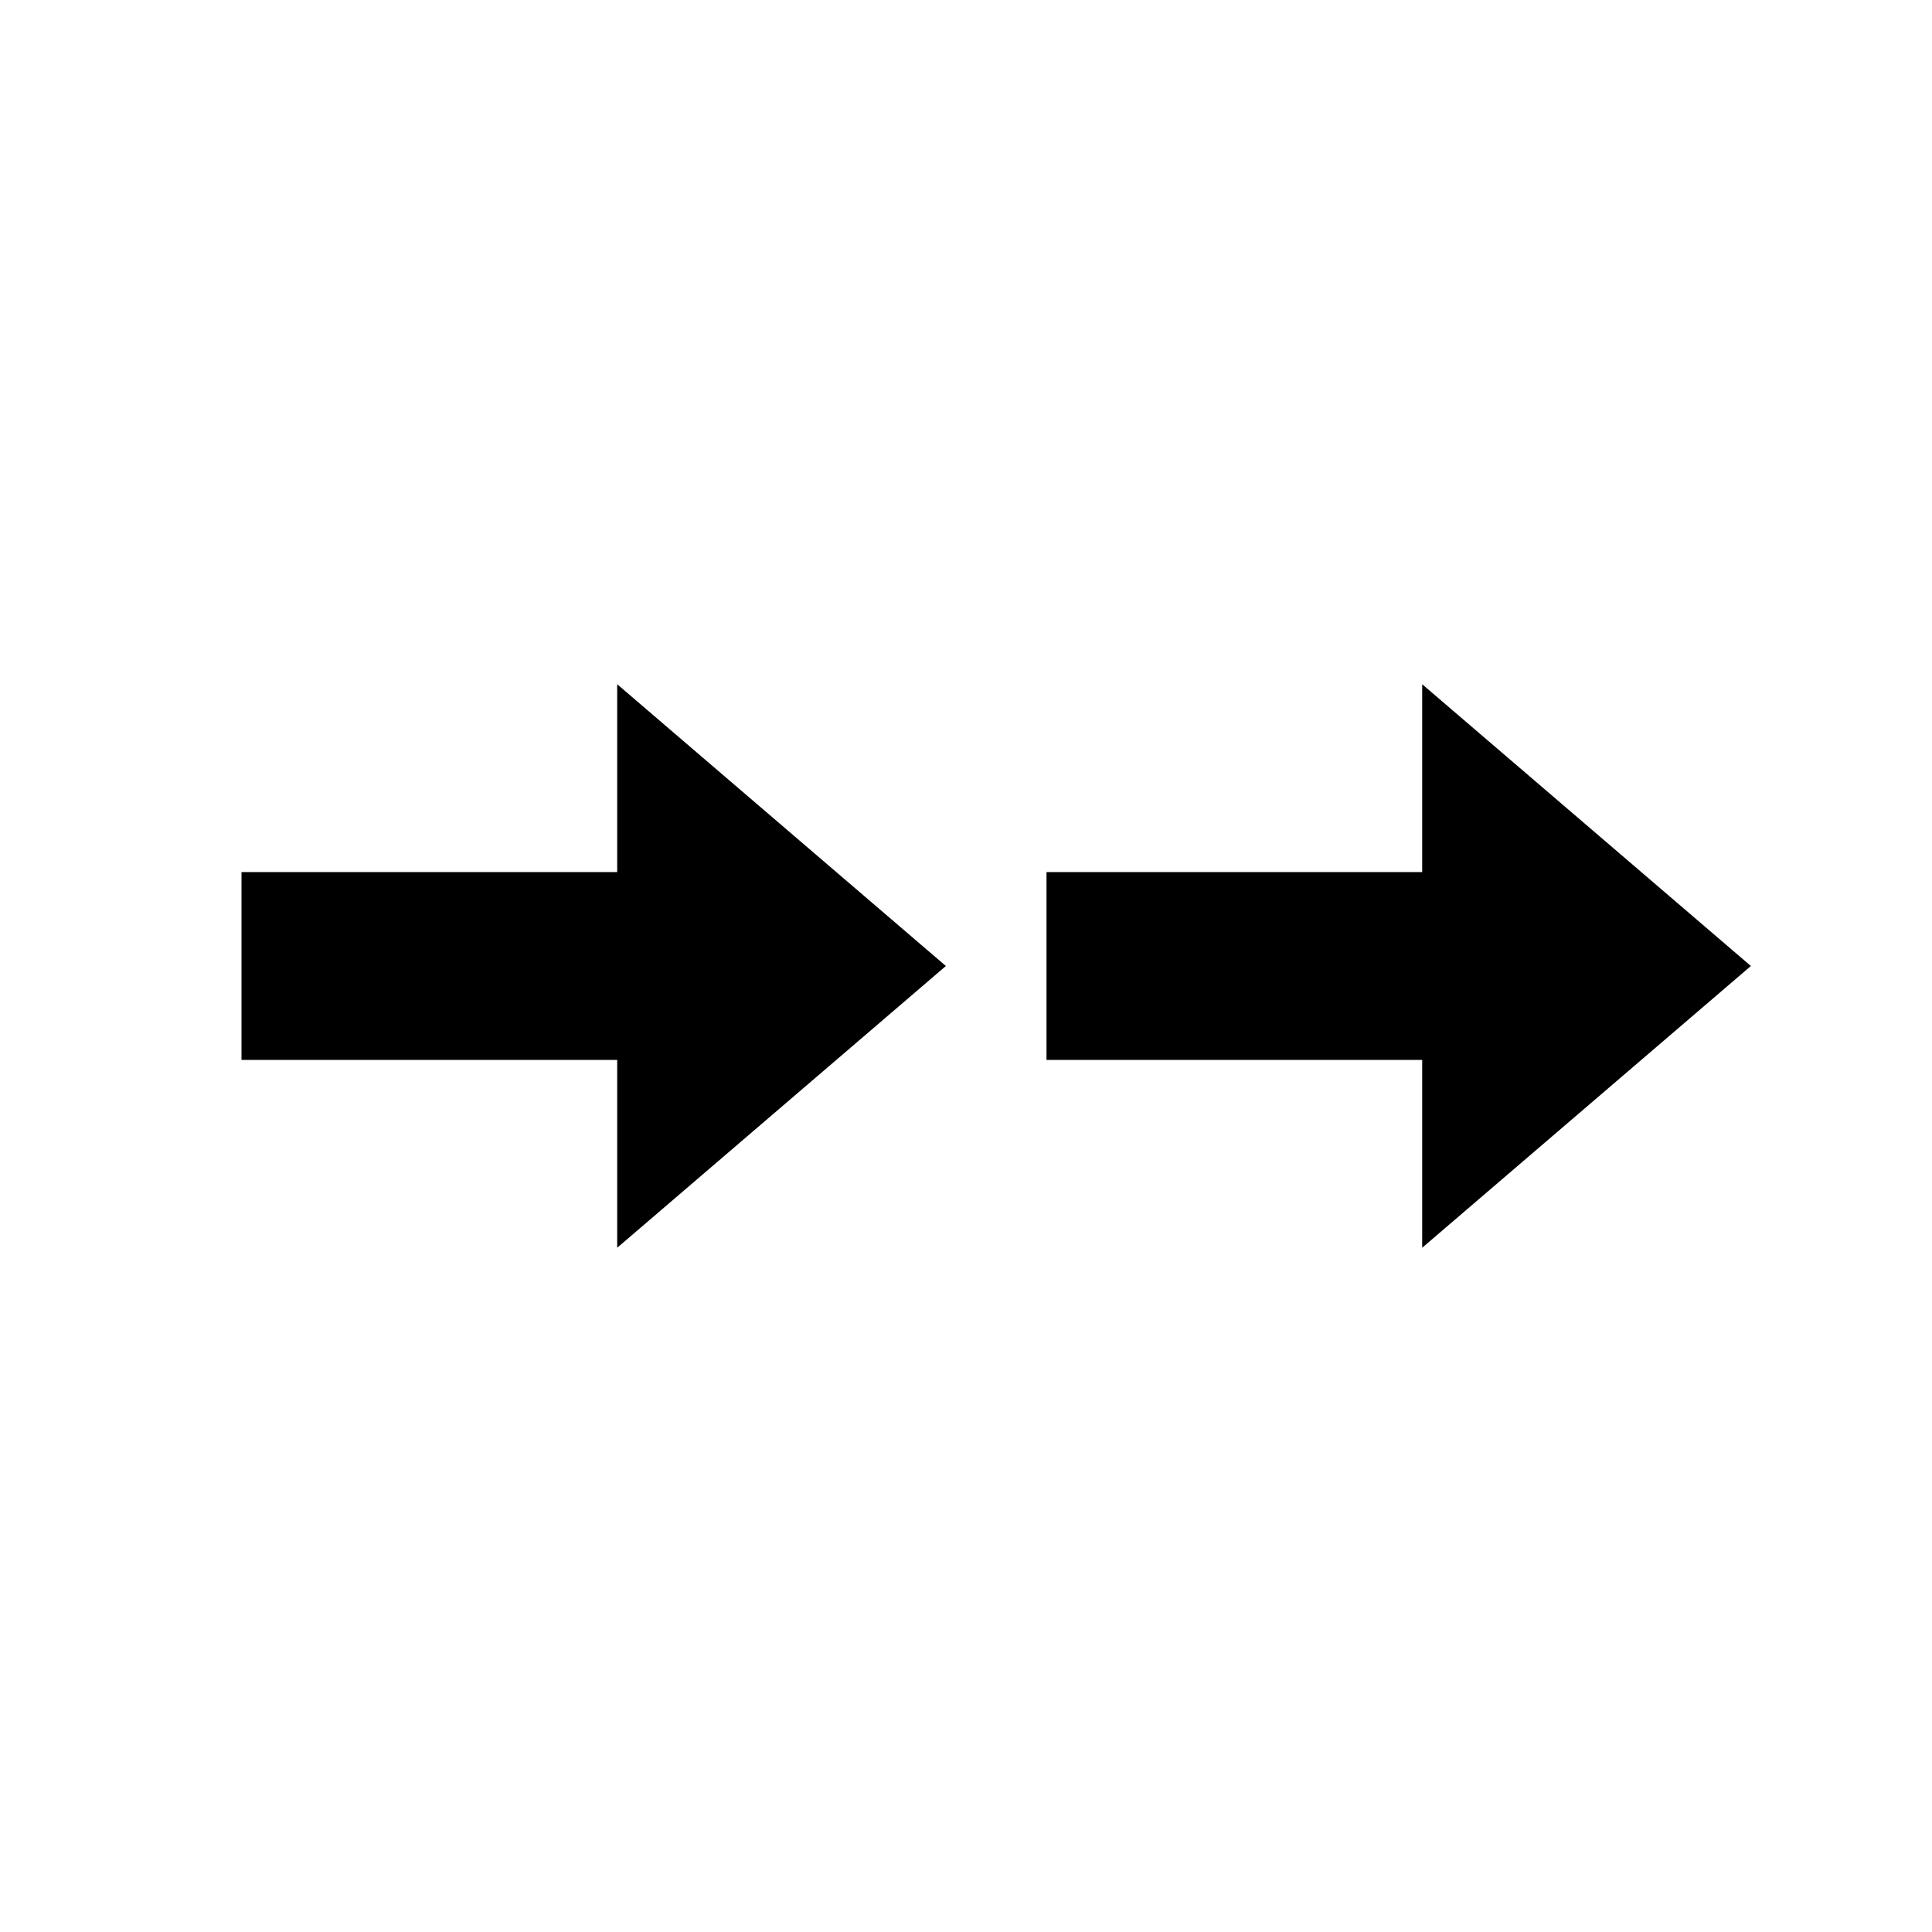
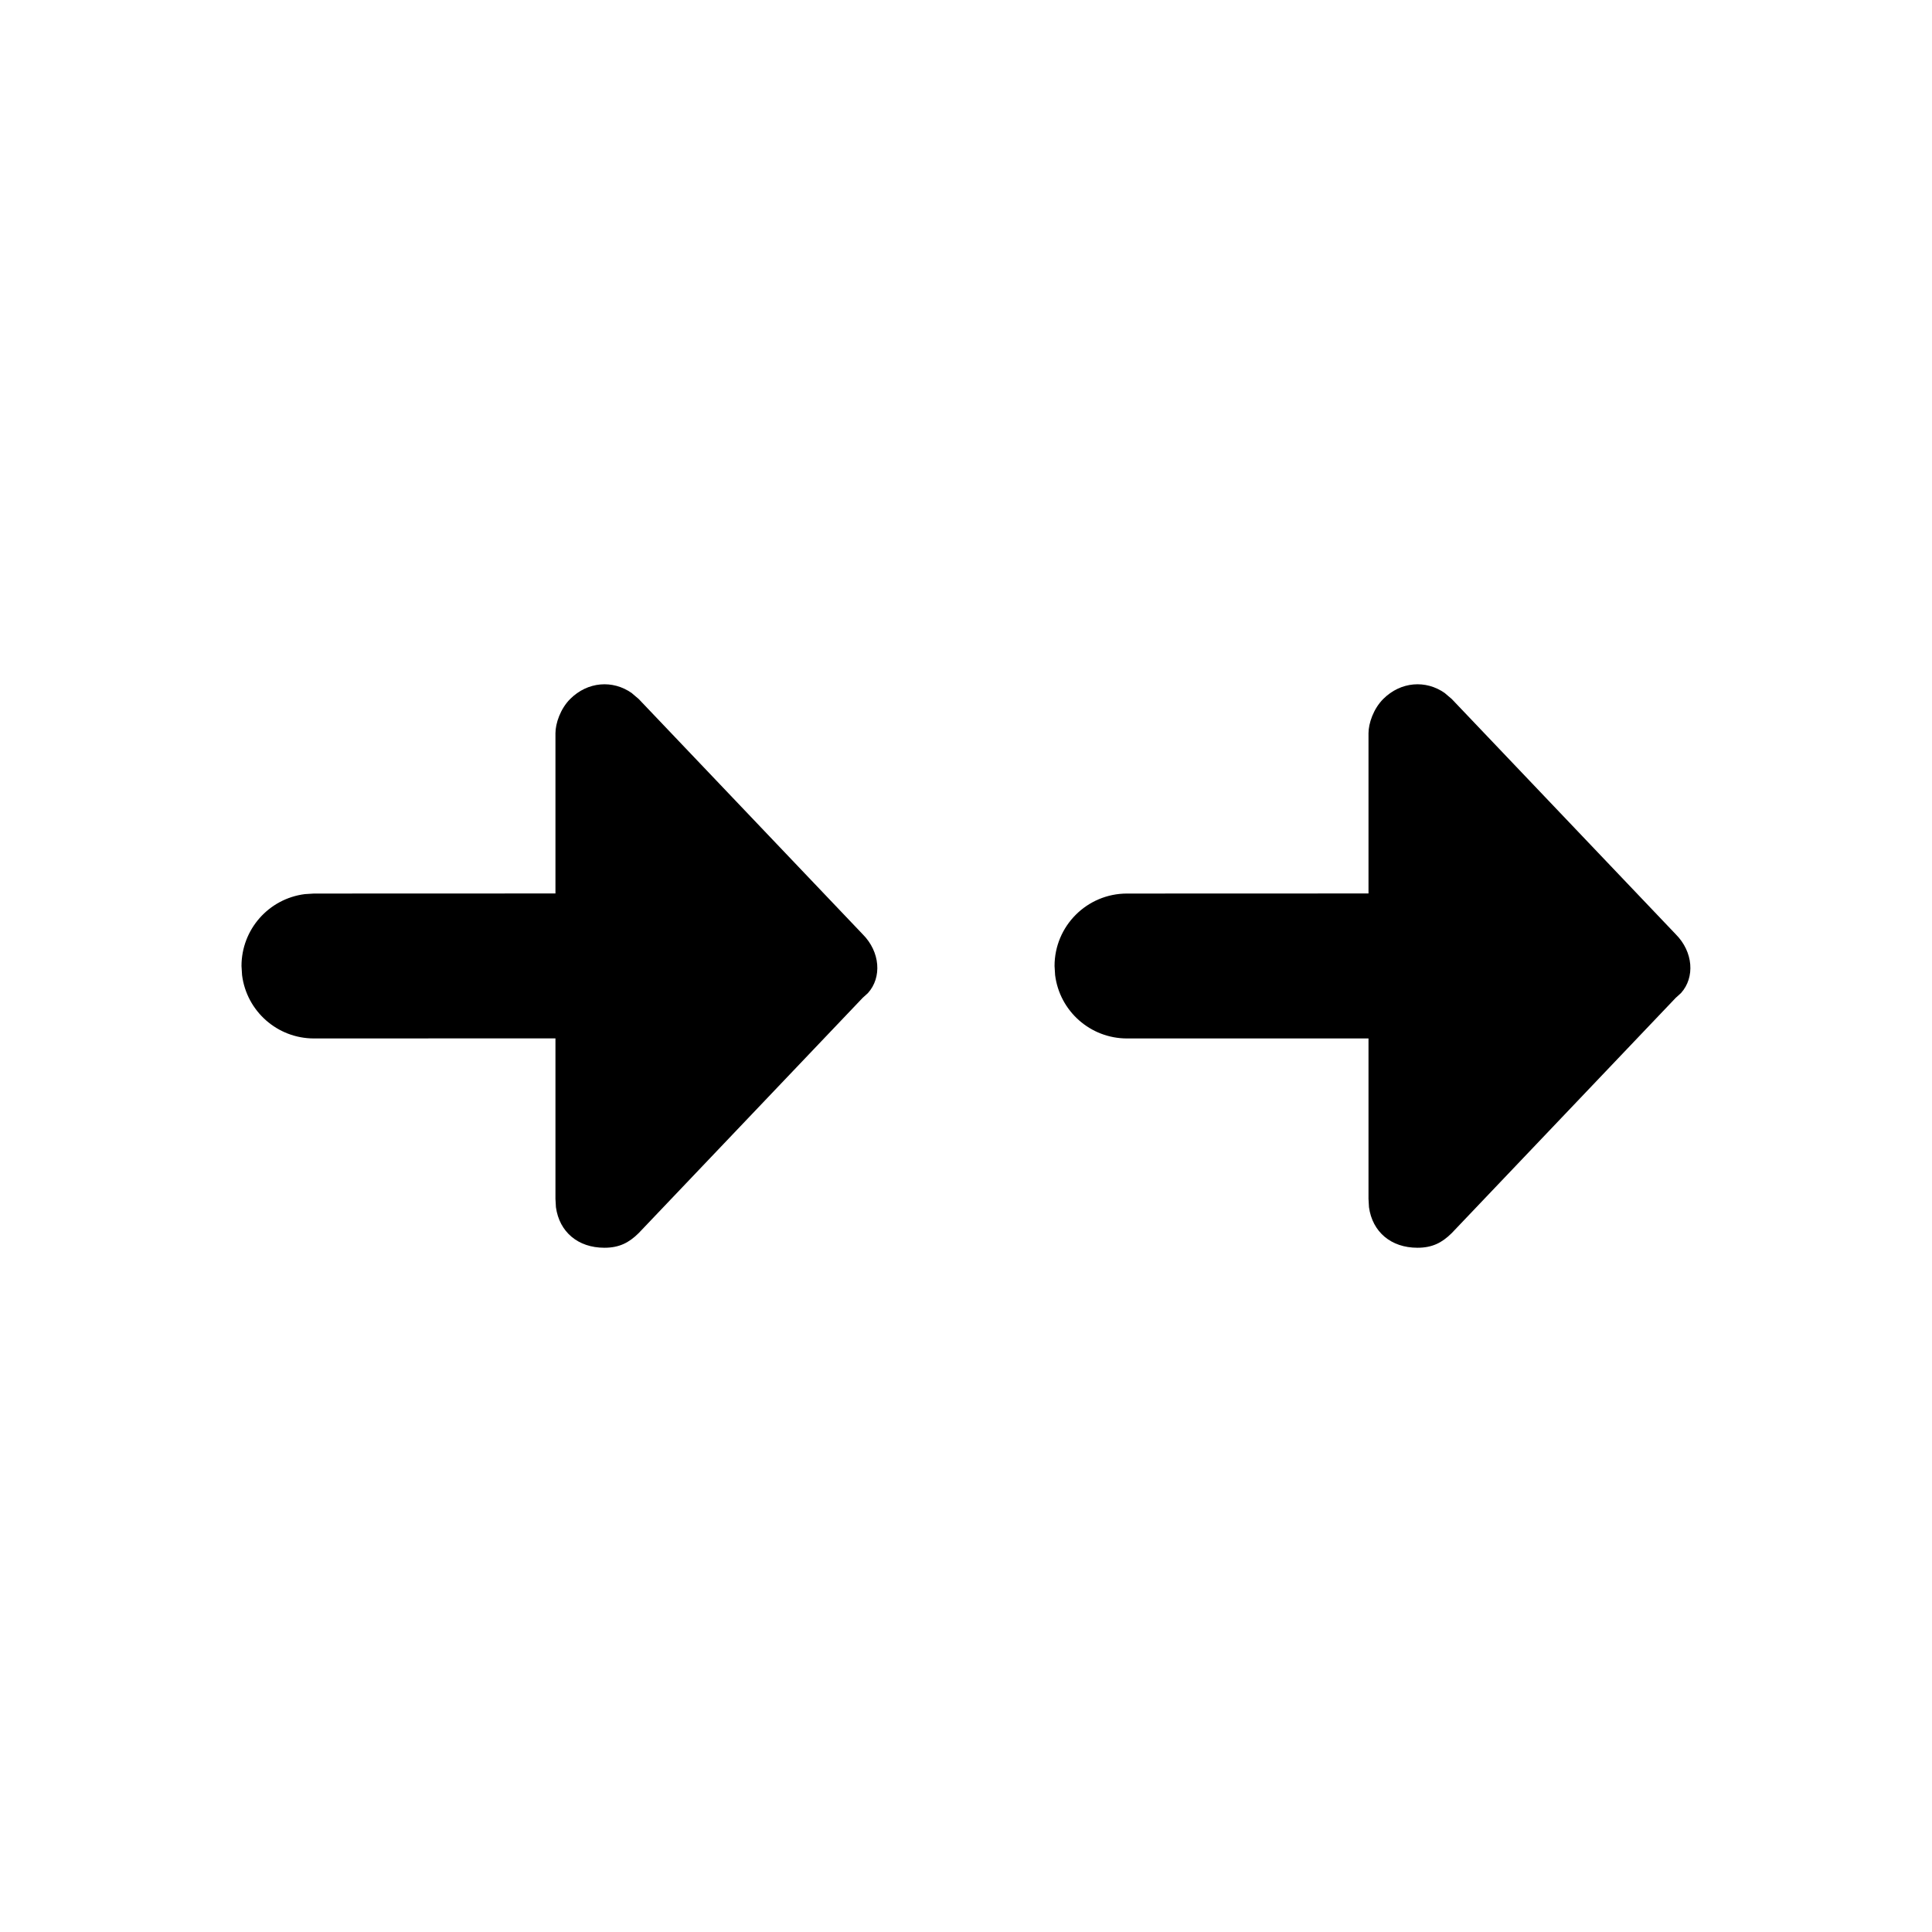
- <svg xmlns="http://www.w3.org/2000/svg" width="24" height="24" viewBox="0 0 24 24" version="1.1">
-   <path id="flight-multicity-a" d="M7.667,8.5 L11.75,12 L7.667,15.5 L7.667,13.167 L3,13.167 L3,10.833 L7.667,10.833 L7.667,8.5 Z M17.667,8.5 L21.75,12 L17.667,15.5 L17.667,13.167 L13,13.167 L13,10.833 L17.667,10.833 L17.667,8.5 Z" />
+ <svg xmlns="http://www.w3.org/2000/svg" width="24" height="24" viewBox="0 0 24 24">
+   <path d="M17.949 8.611l.085.072 2.782 2.922c.219.219.241.537.066.731l-.066.06-2.782 2.922c-.122.121-.243.182-.426.182-.329 0-.559-.197-.602-.503L17 14.891V12.9h-3a.9.9 0 0 1-.893-.787L13.1 12a.9.9 0 0 1 .9-.9l3-.001V9.109c0-.122.061-.304.183-.426.216-.216.529-.241.767-.072zm-10.1 0l.085.072 2.782 2.922c.219.219.241.537.066.731l-.066.06-2.782 2.922c-.122.121-.243.182-.426.182-.329 0-.559-.197-.602-.503L6.9 14.891V12.899l-3 .001a.9.9 0 0 1-.893-.787L3 12a.9.9 0 0 1 .787-.893L3.9 11.1l3-.001V9.109c0-.122.061-.304.183-.426.216-.216.529-.241.767-.072z" />
</svg>
